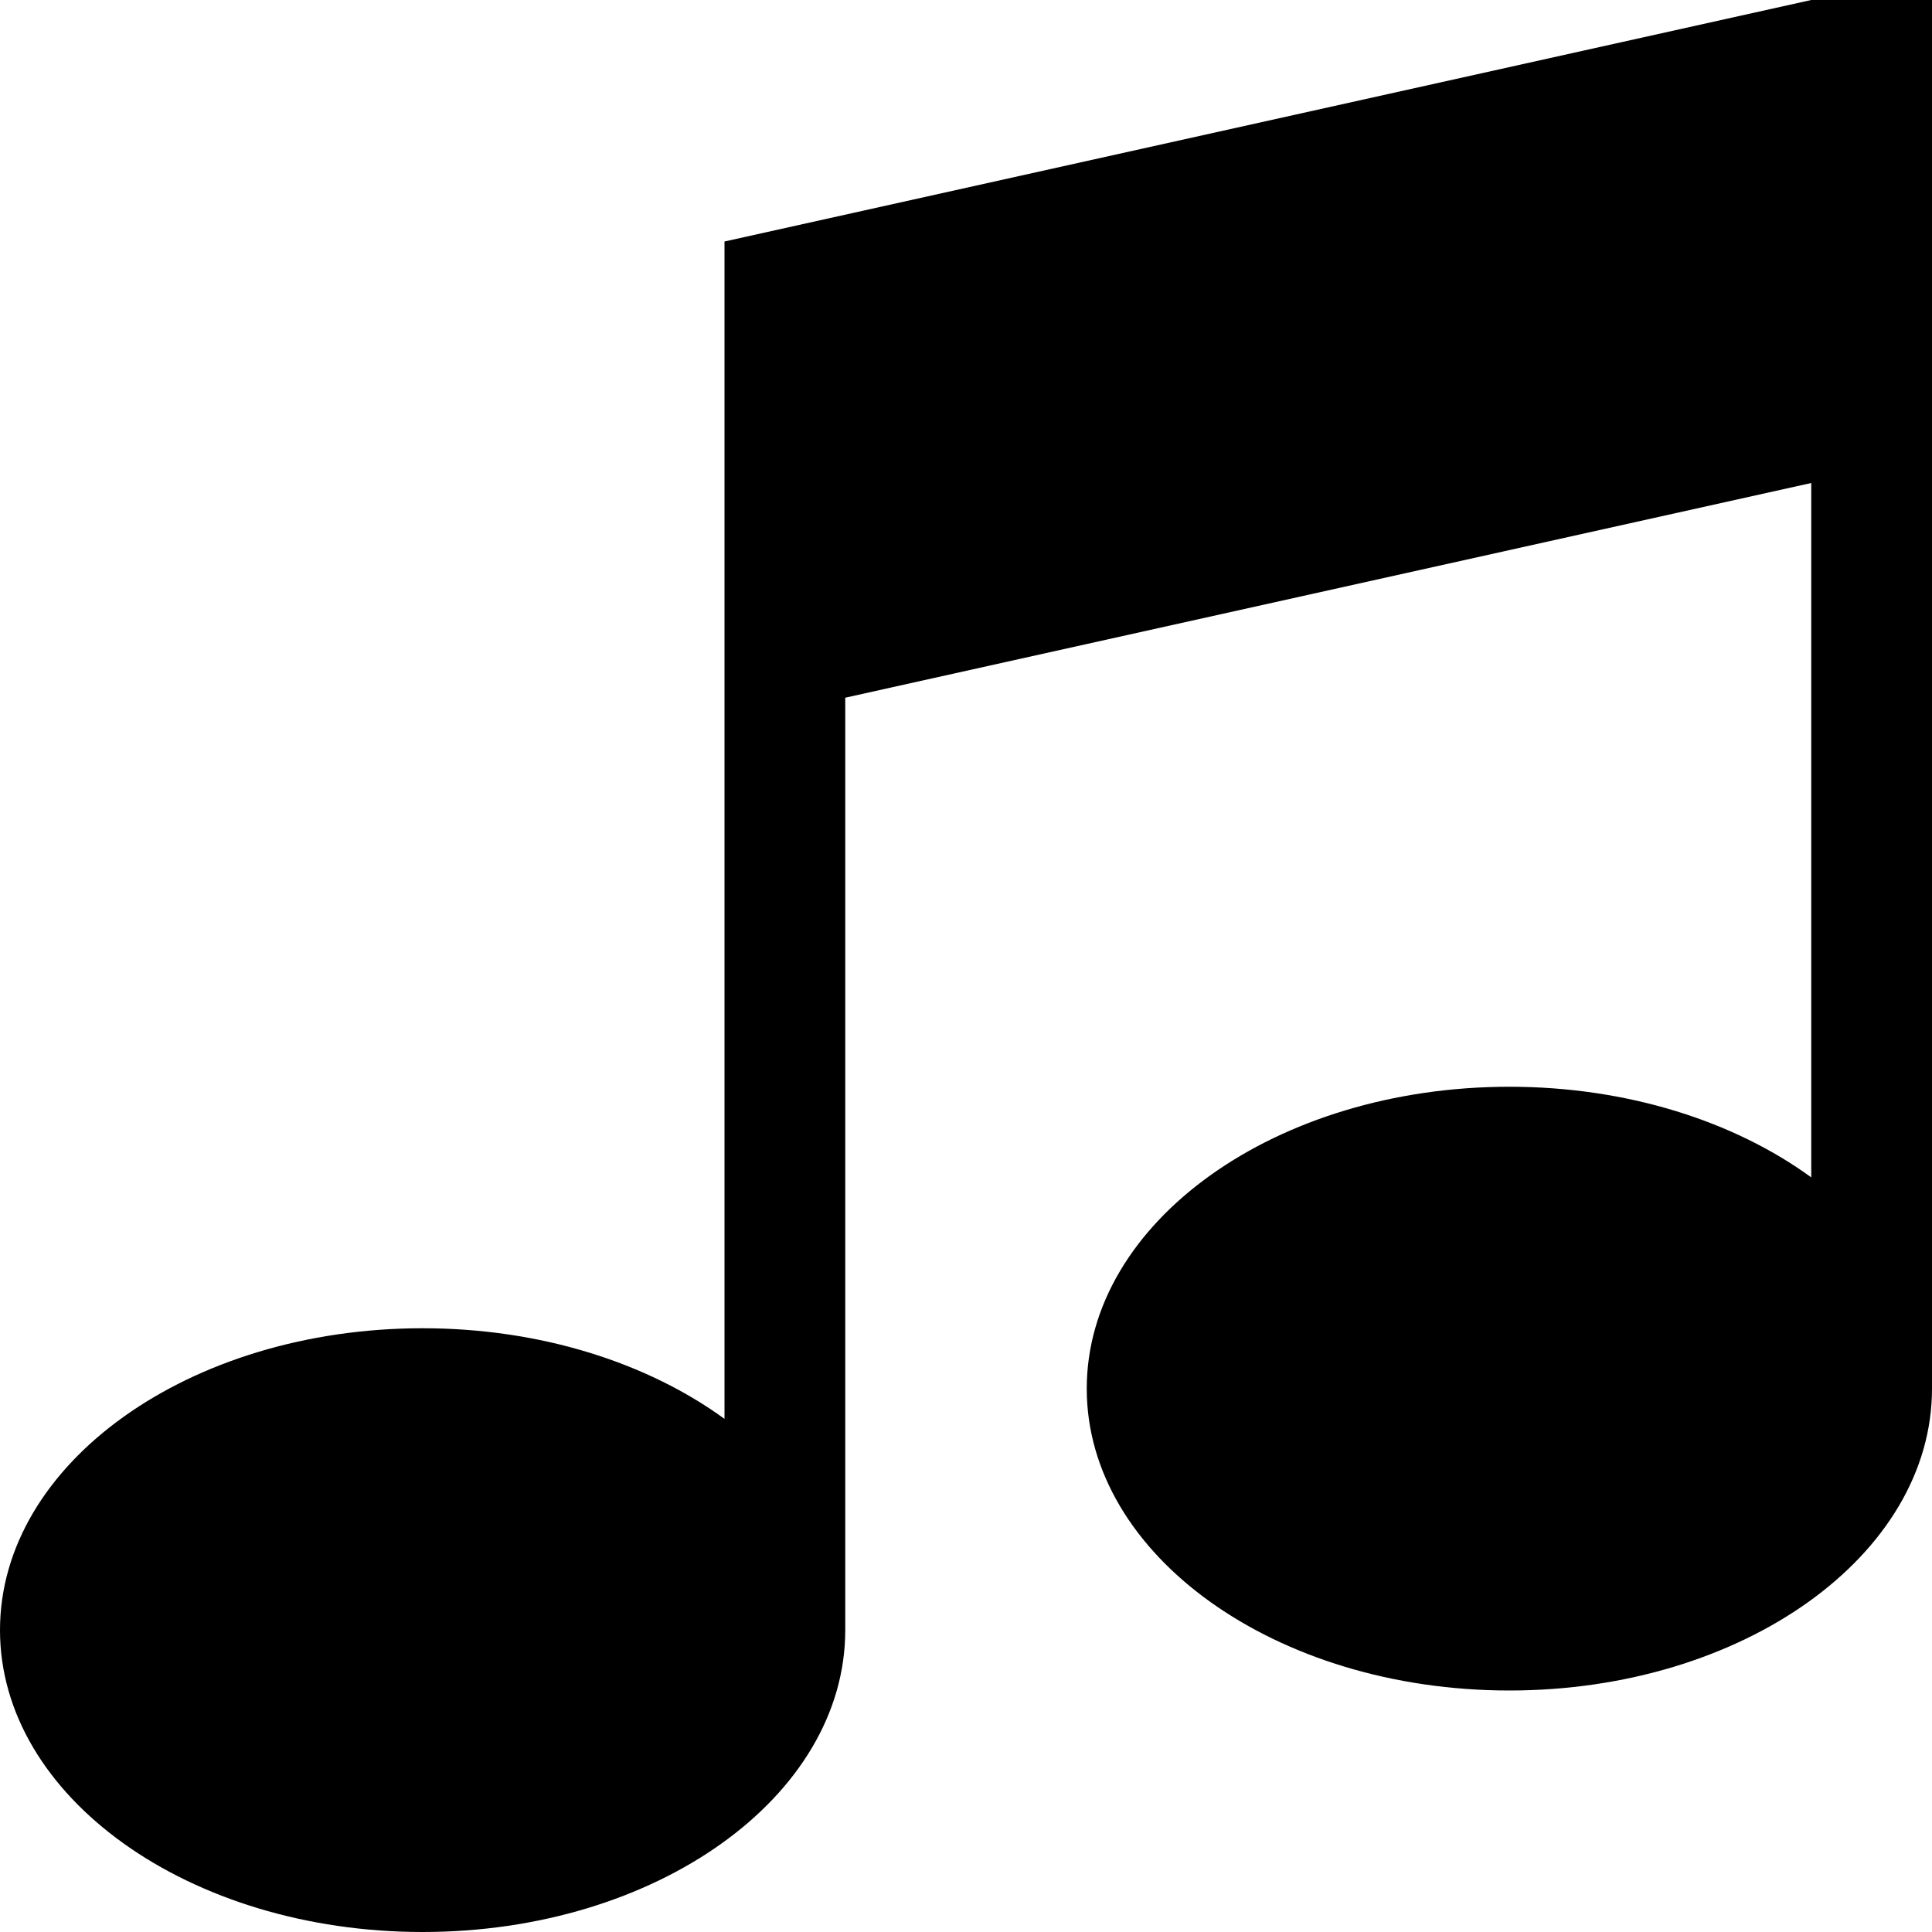
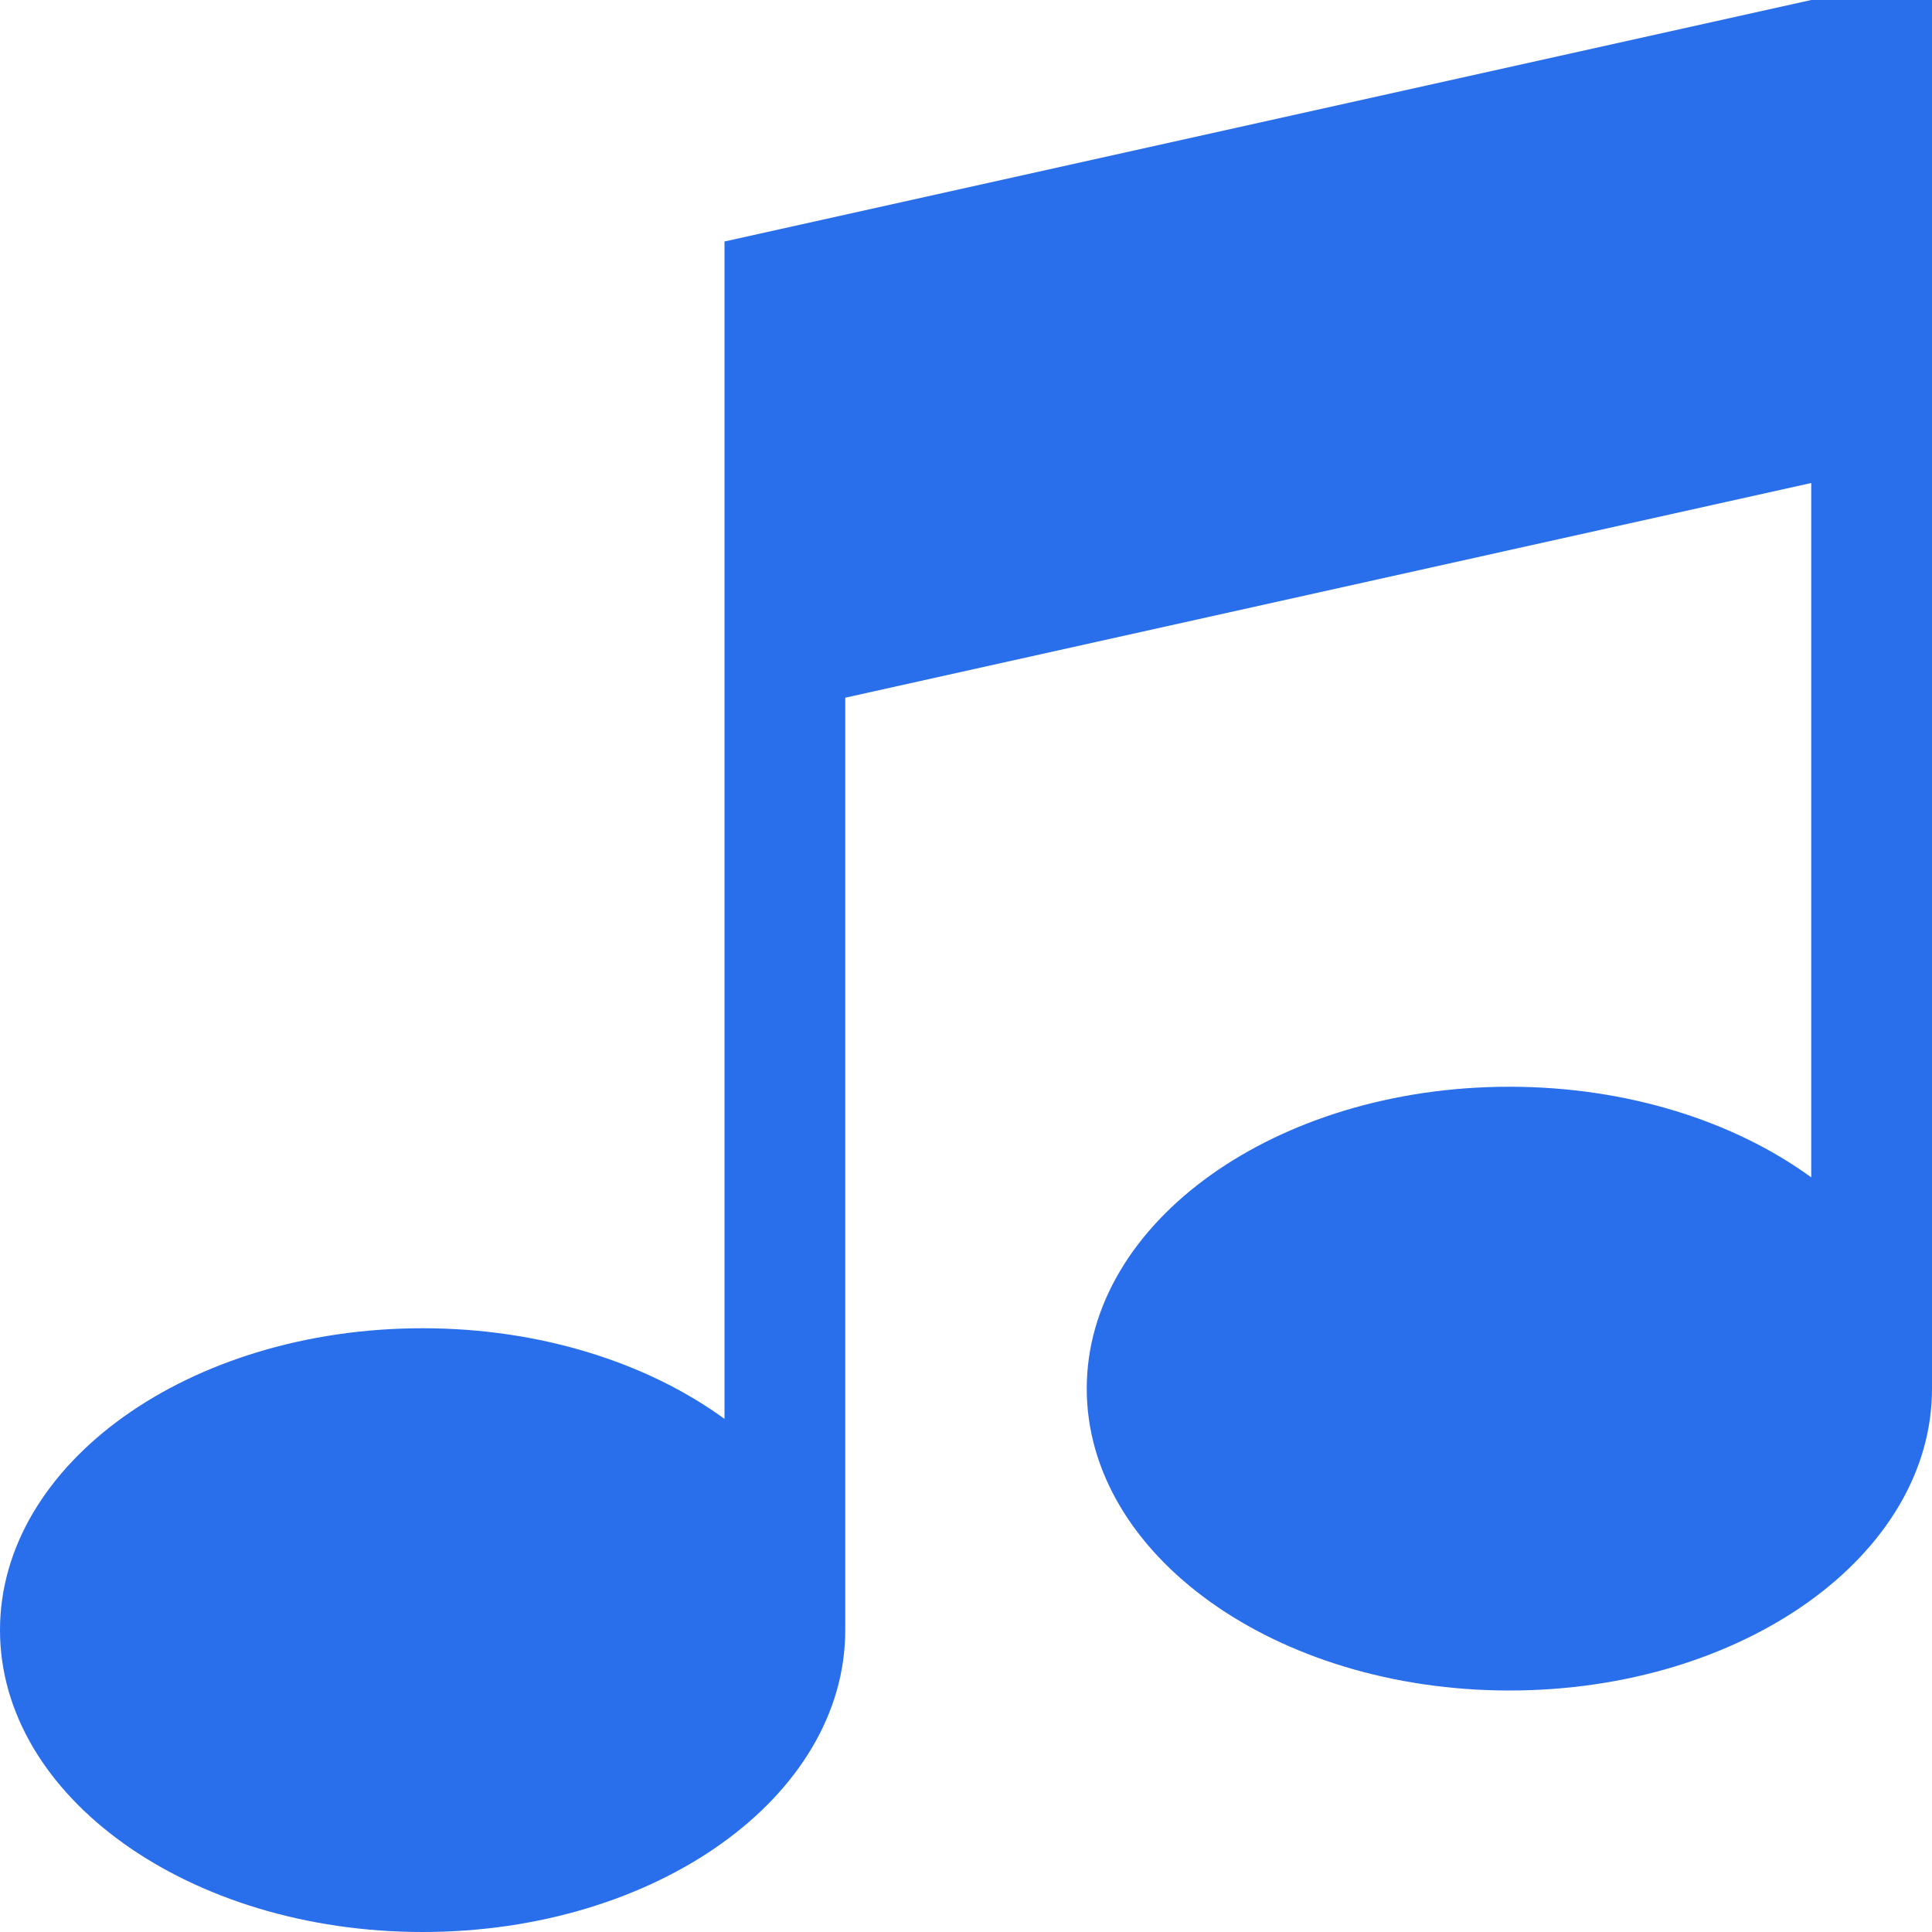
<svg xmlns="http://www.w3.org/2000/svg" version="1.1" width="32" height="32" viewBox="0 0 32 32">
-   <path d="M30 0h2v23c0 2.761-3.134 5-7 5s-7-2.239-7-5c0-2.761 3.134-5 7-5 1.959 0 3.729 0.575 5 1.501v-11.501l-16 3.556v15.444c0 2.761-3.134 5-7 5s-7-2.239-7-5c0-2.761 3.134-5 7-5 1.959 0 3.729 0.575 5 1.501v-19.501l18-4z" />
+   <path d="M30 0h2v23c0 2.761-3.134 5-7 5s-7-2.239-7-5c0-2.761 3.134-5 7-5 1.959 0 3.729 0.575 5 1.501v-11.501l-16 3.556v15.444c0 2.761-3.134 5-7 5s-7-2.239-7-5c0-2.761 3.134-5 7-5 1.959 0 3.729 0.575 5 1.501v-19.501l18-4z" fill="#296EEB" />
</svg>
